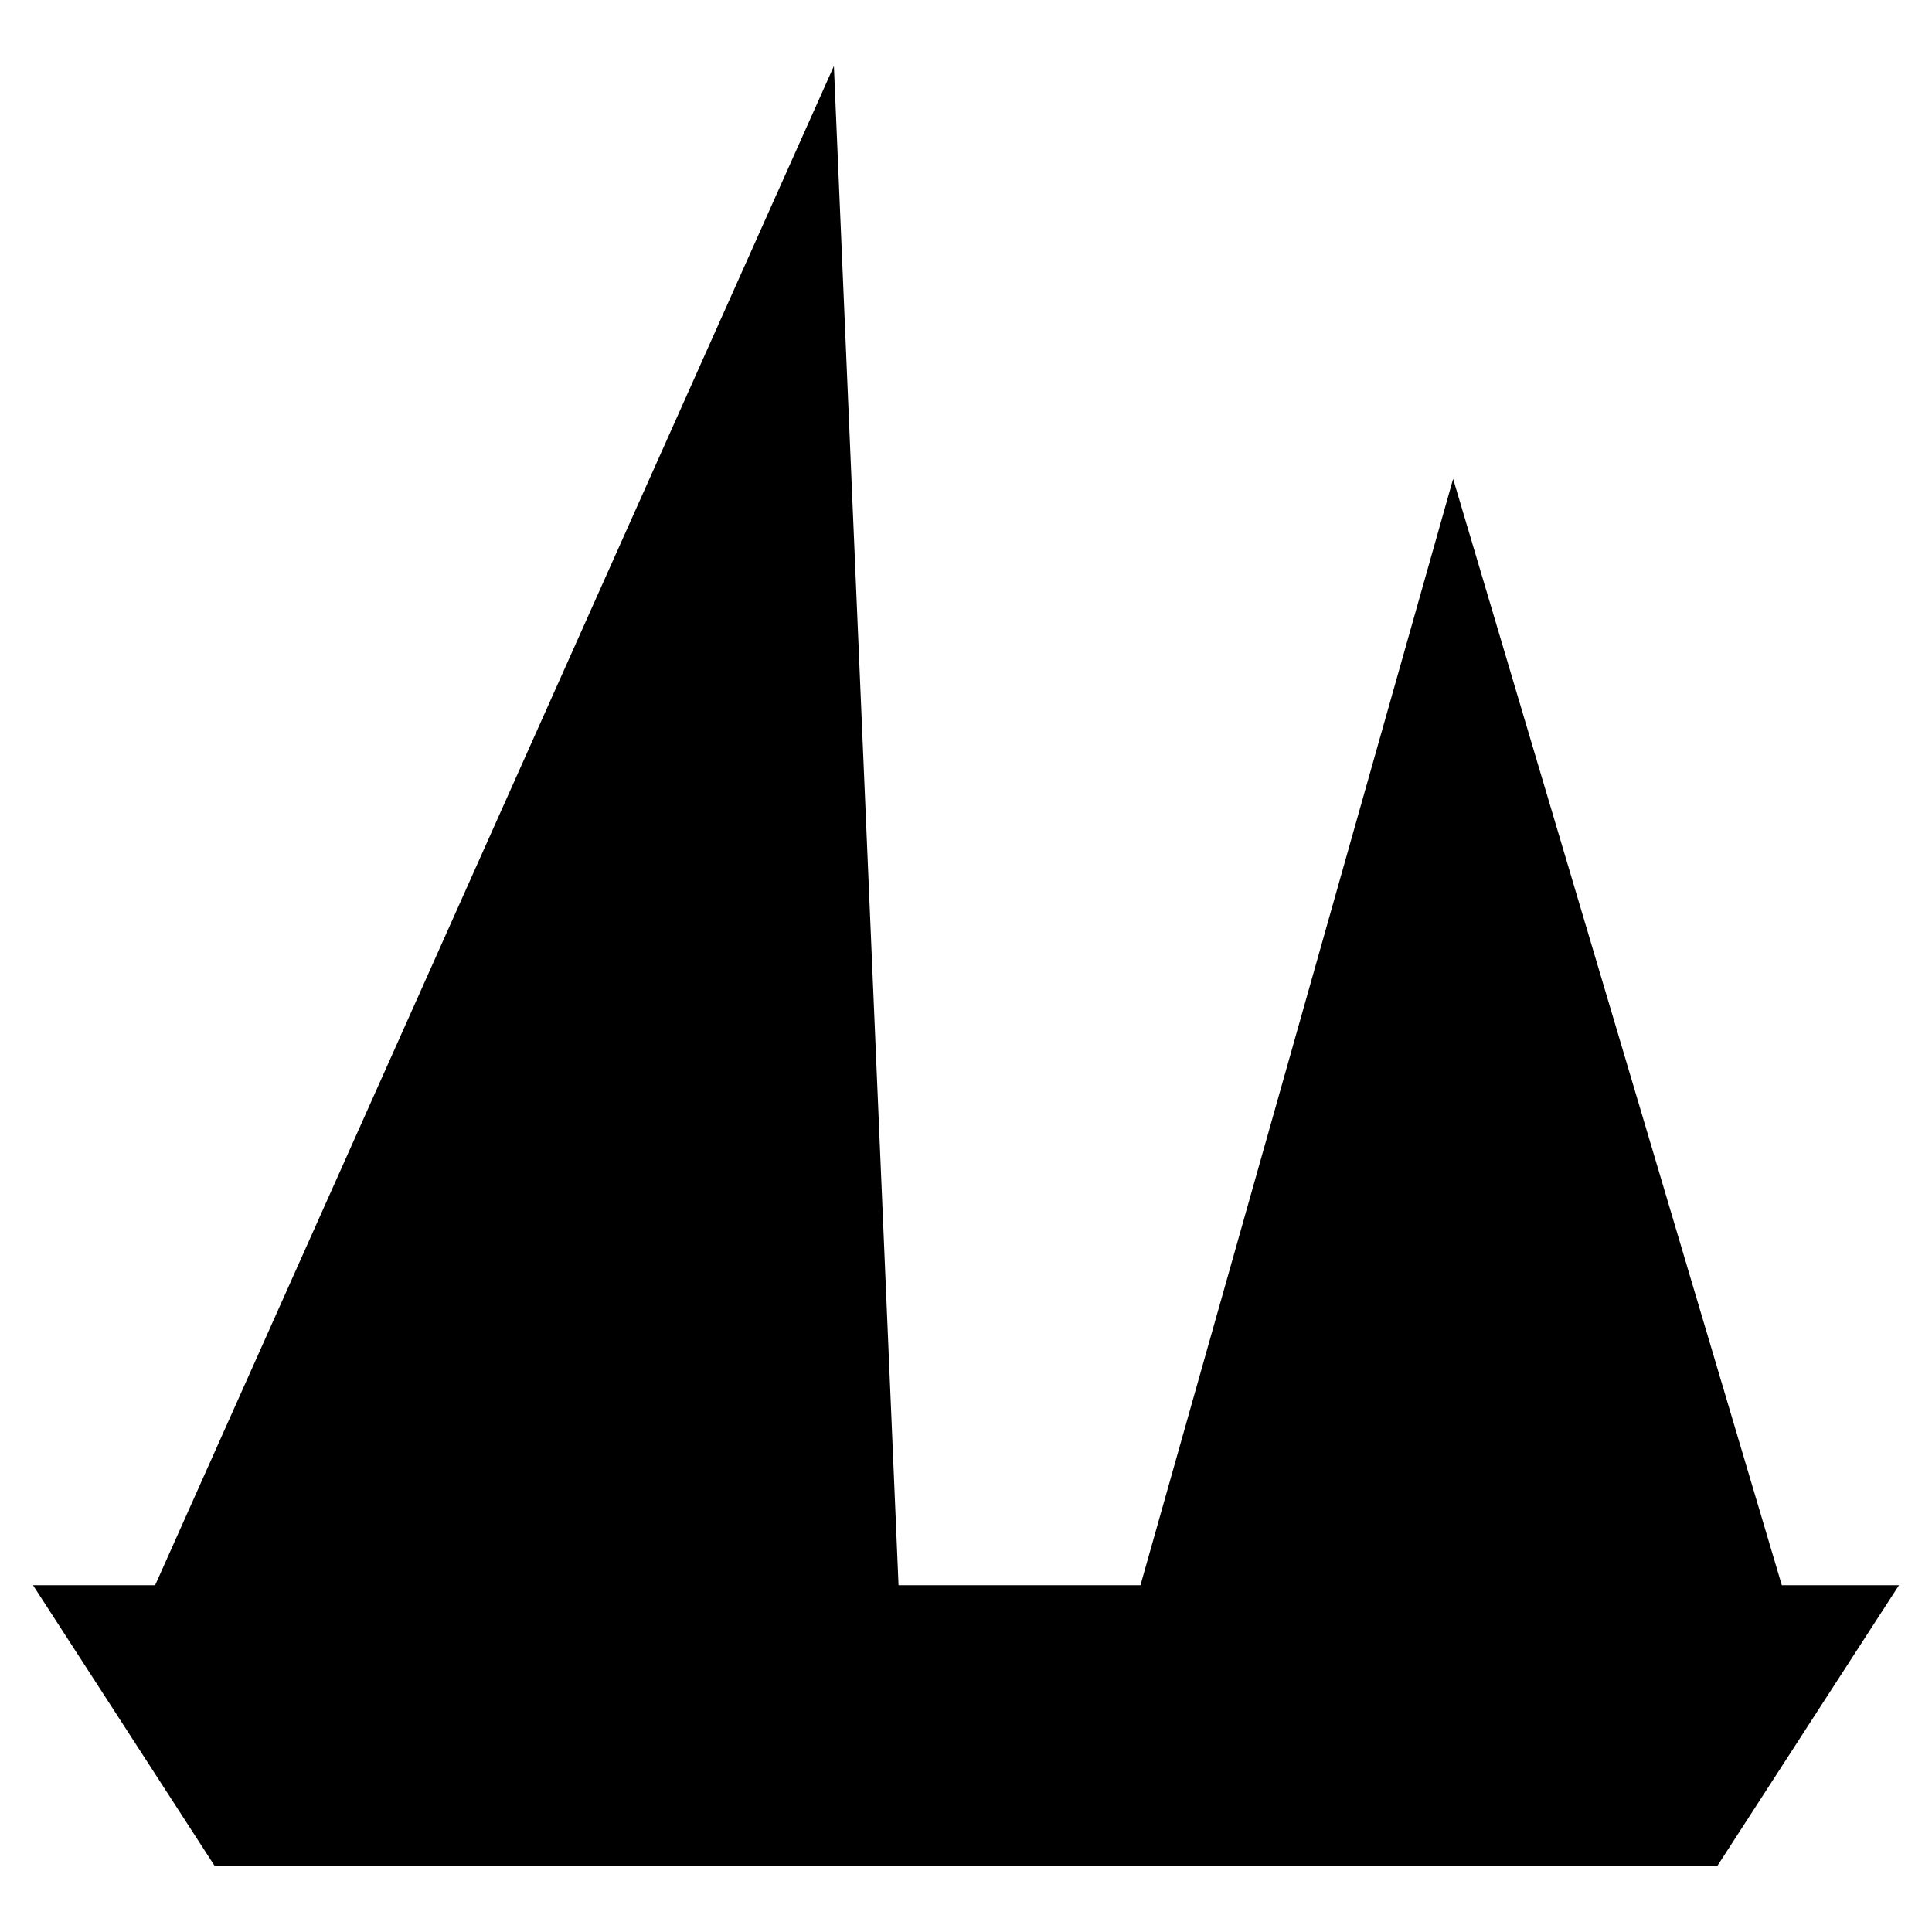
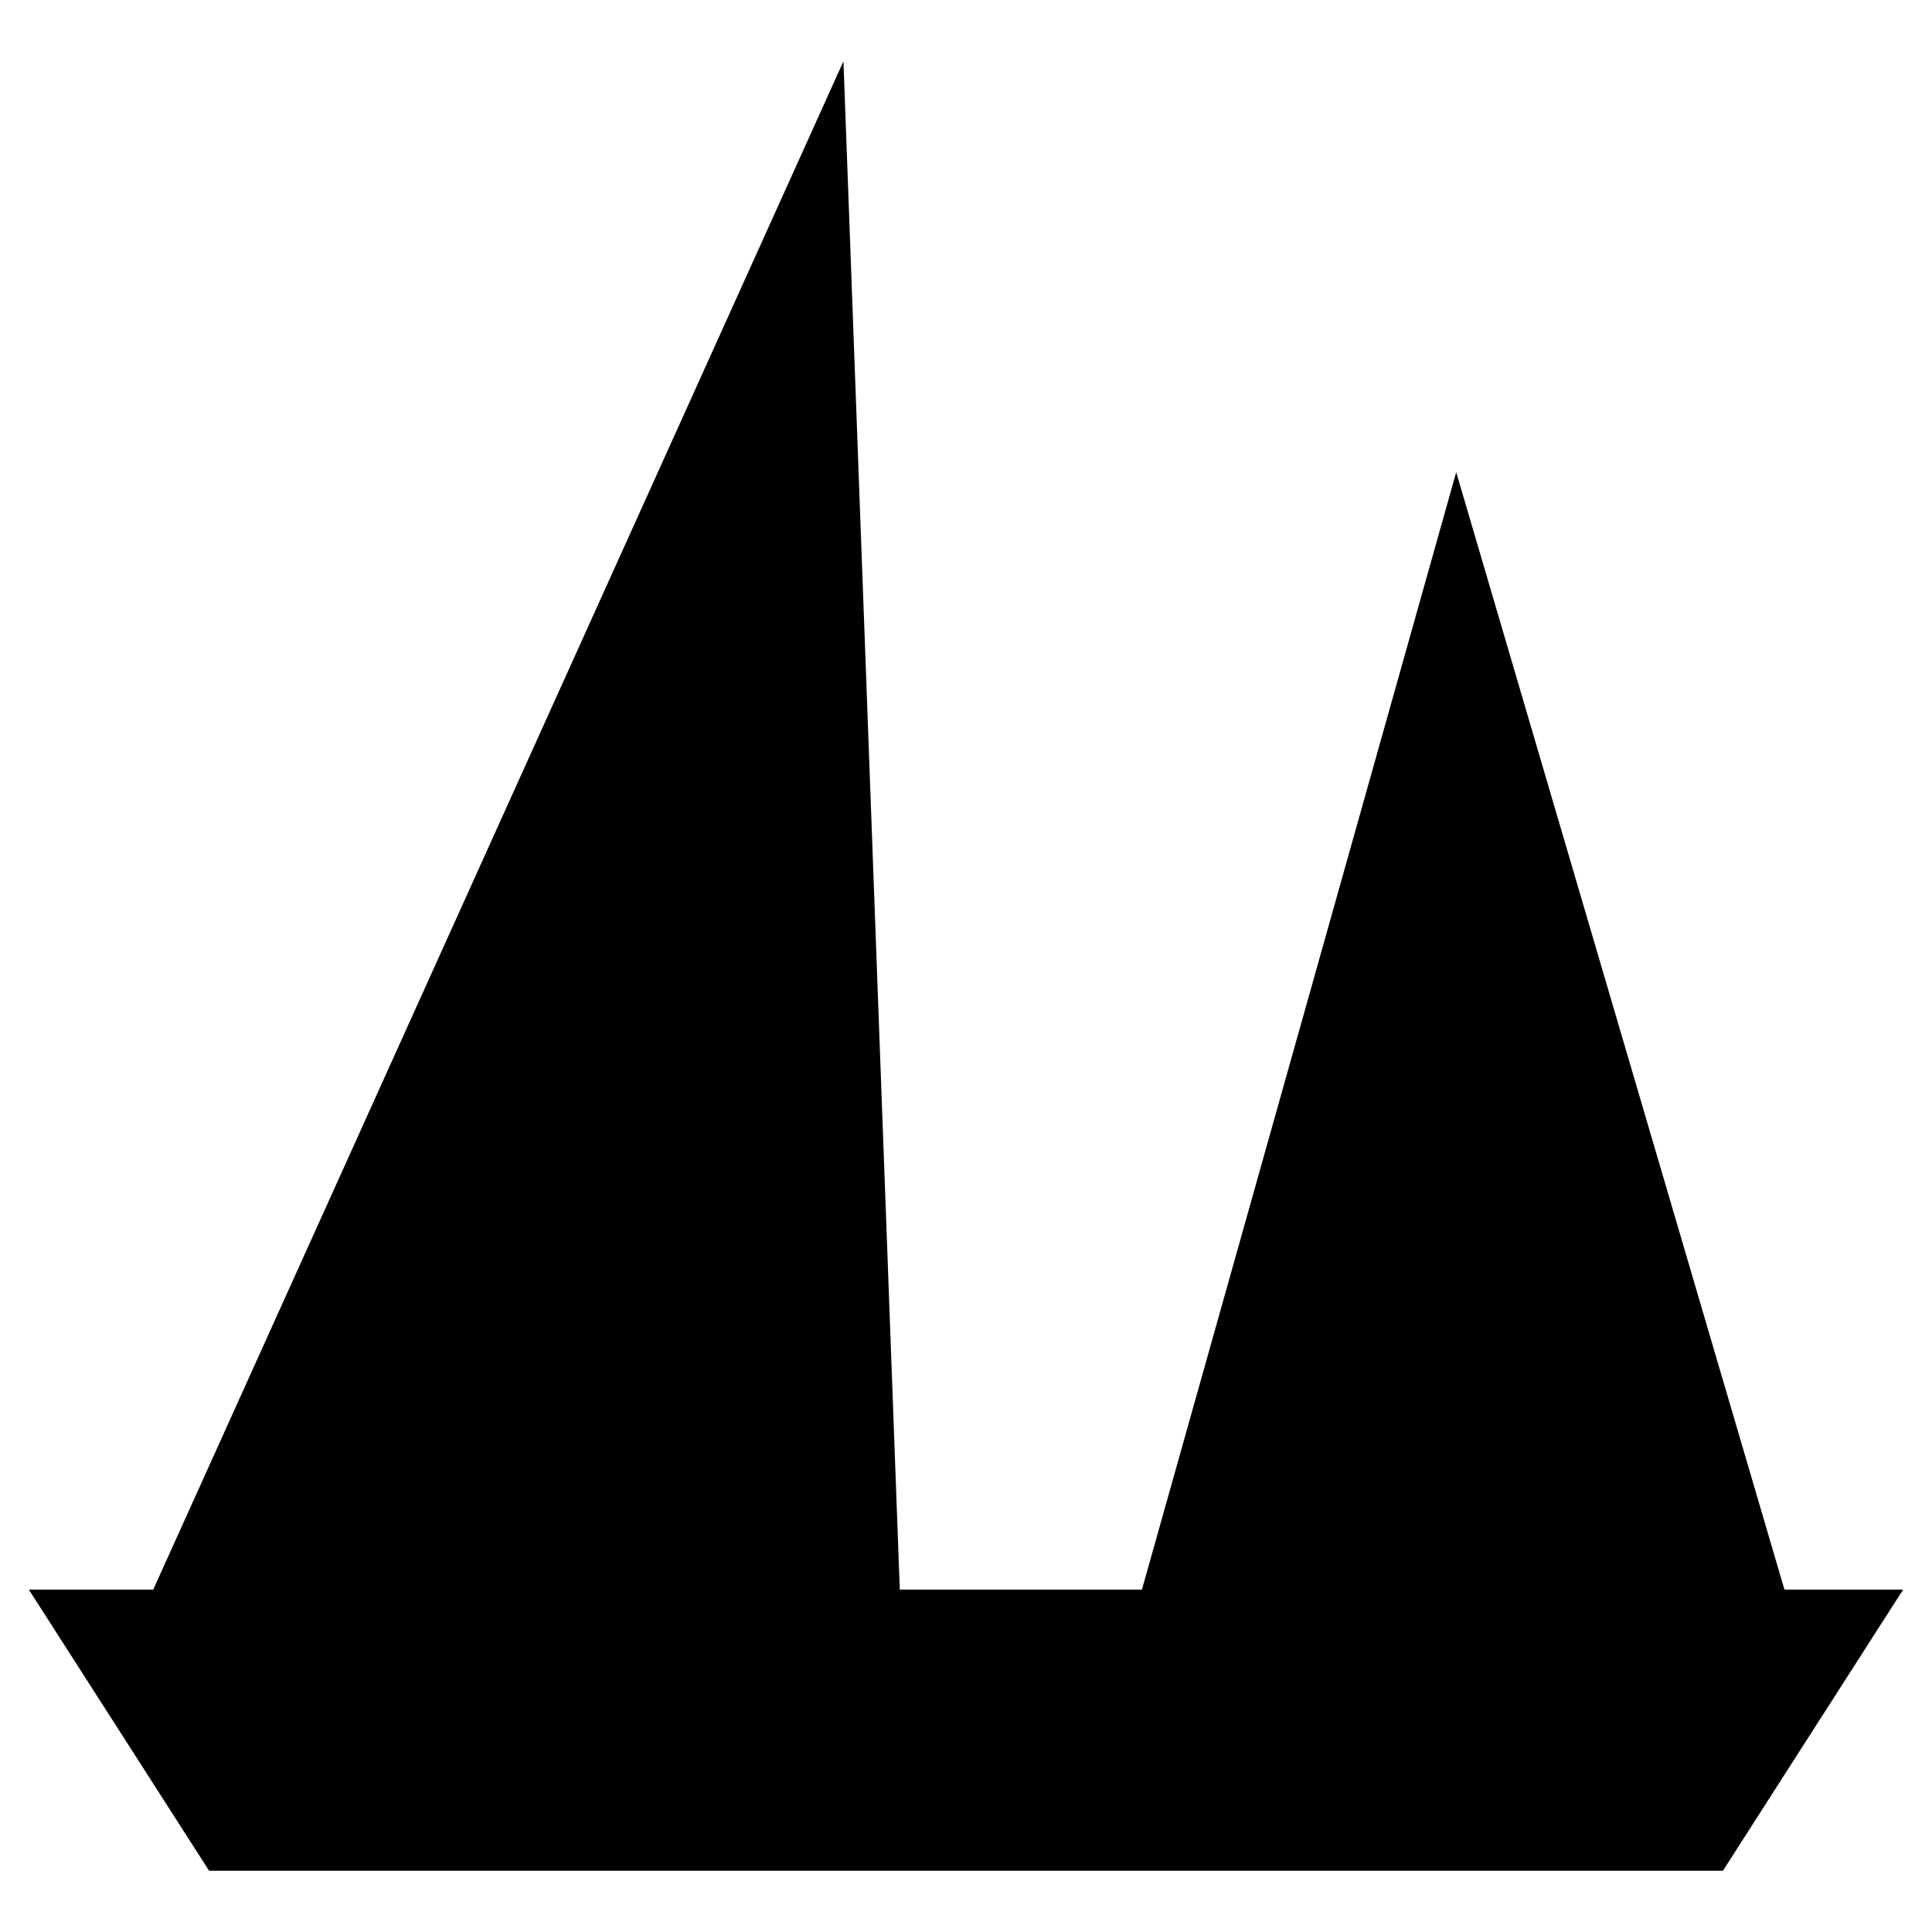
- <svg xmlns="http://www.w3.org/2000/svg" viewBox="278 260 468 452" width="16" height="16" style="color:#000" role="img" aria-label="Vela">
+ <svg xmlns="http://www.w3.org/2000/svg" viewBox="244 252 536 518" width="16" height="16" style="color:#000" role="img" aria-label="Vela">
  <style>.mark { fill: currentColor; }</style>
-   <path class="mark" d="M480 268 L312 644 L496 644 Z" />
-   <path class="mark" d="M630 368 L552 644 L712 644 Z" />
-   <path class="mark" d="M286 636 H738 L694 704 H330 Z" />
+   <path class="mark" d="M478 260 L282 694 L494 694 Z" />
+   <path class="mark" d="M648 374 L558 694 L742 694 Z" />
+   <path class="mark" d="M252 684 H772 L722 762 H302 Z" />
</svg>
